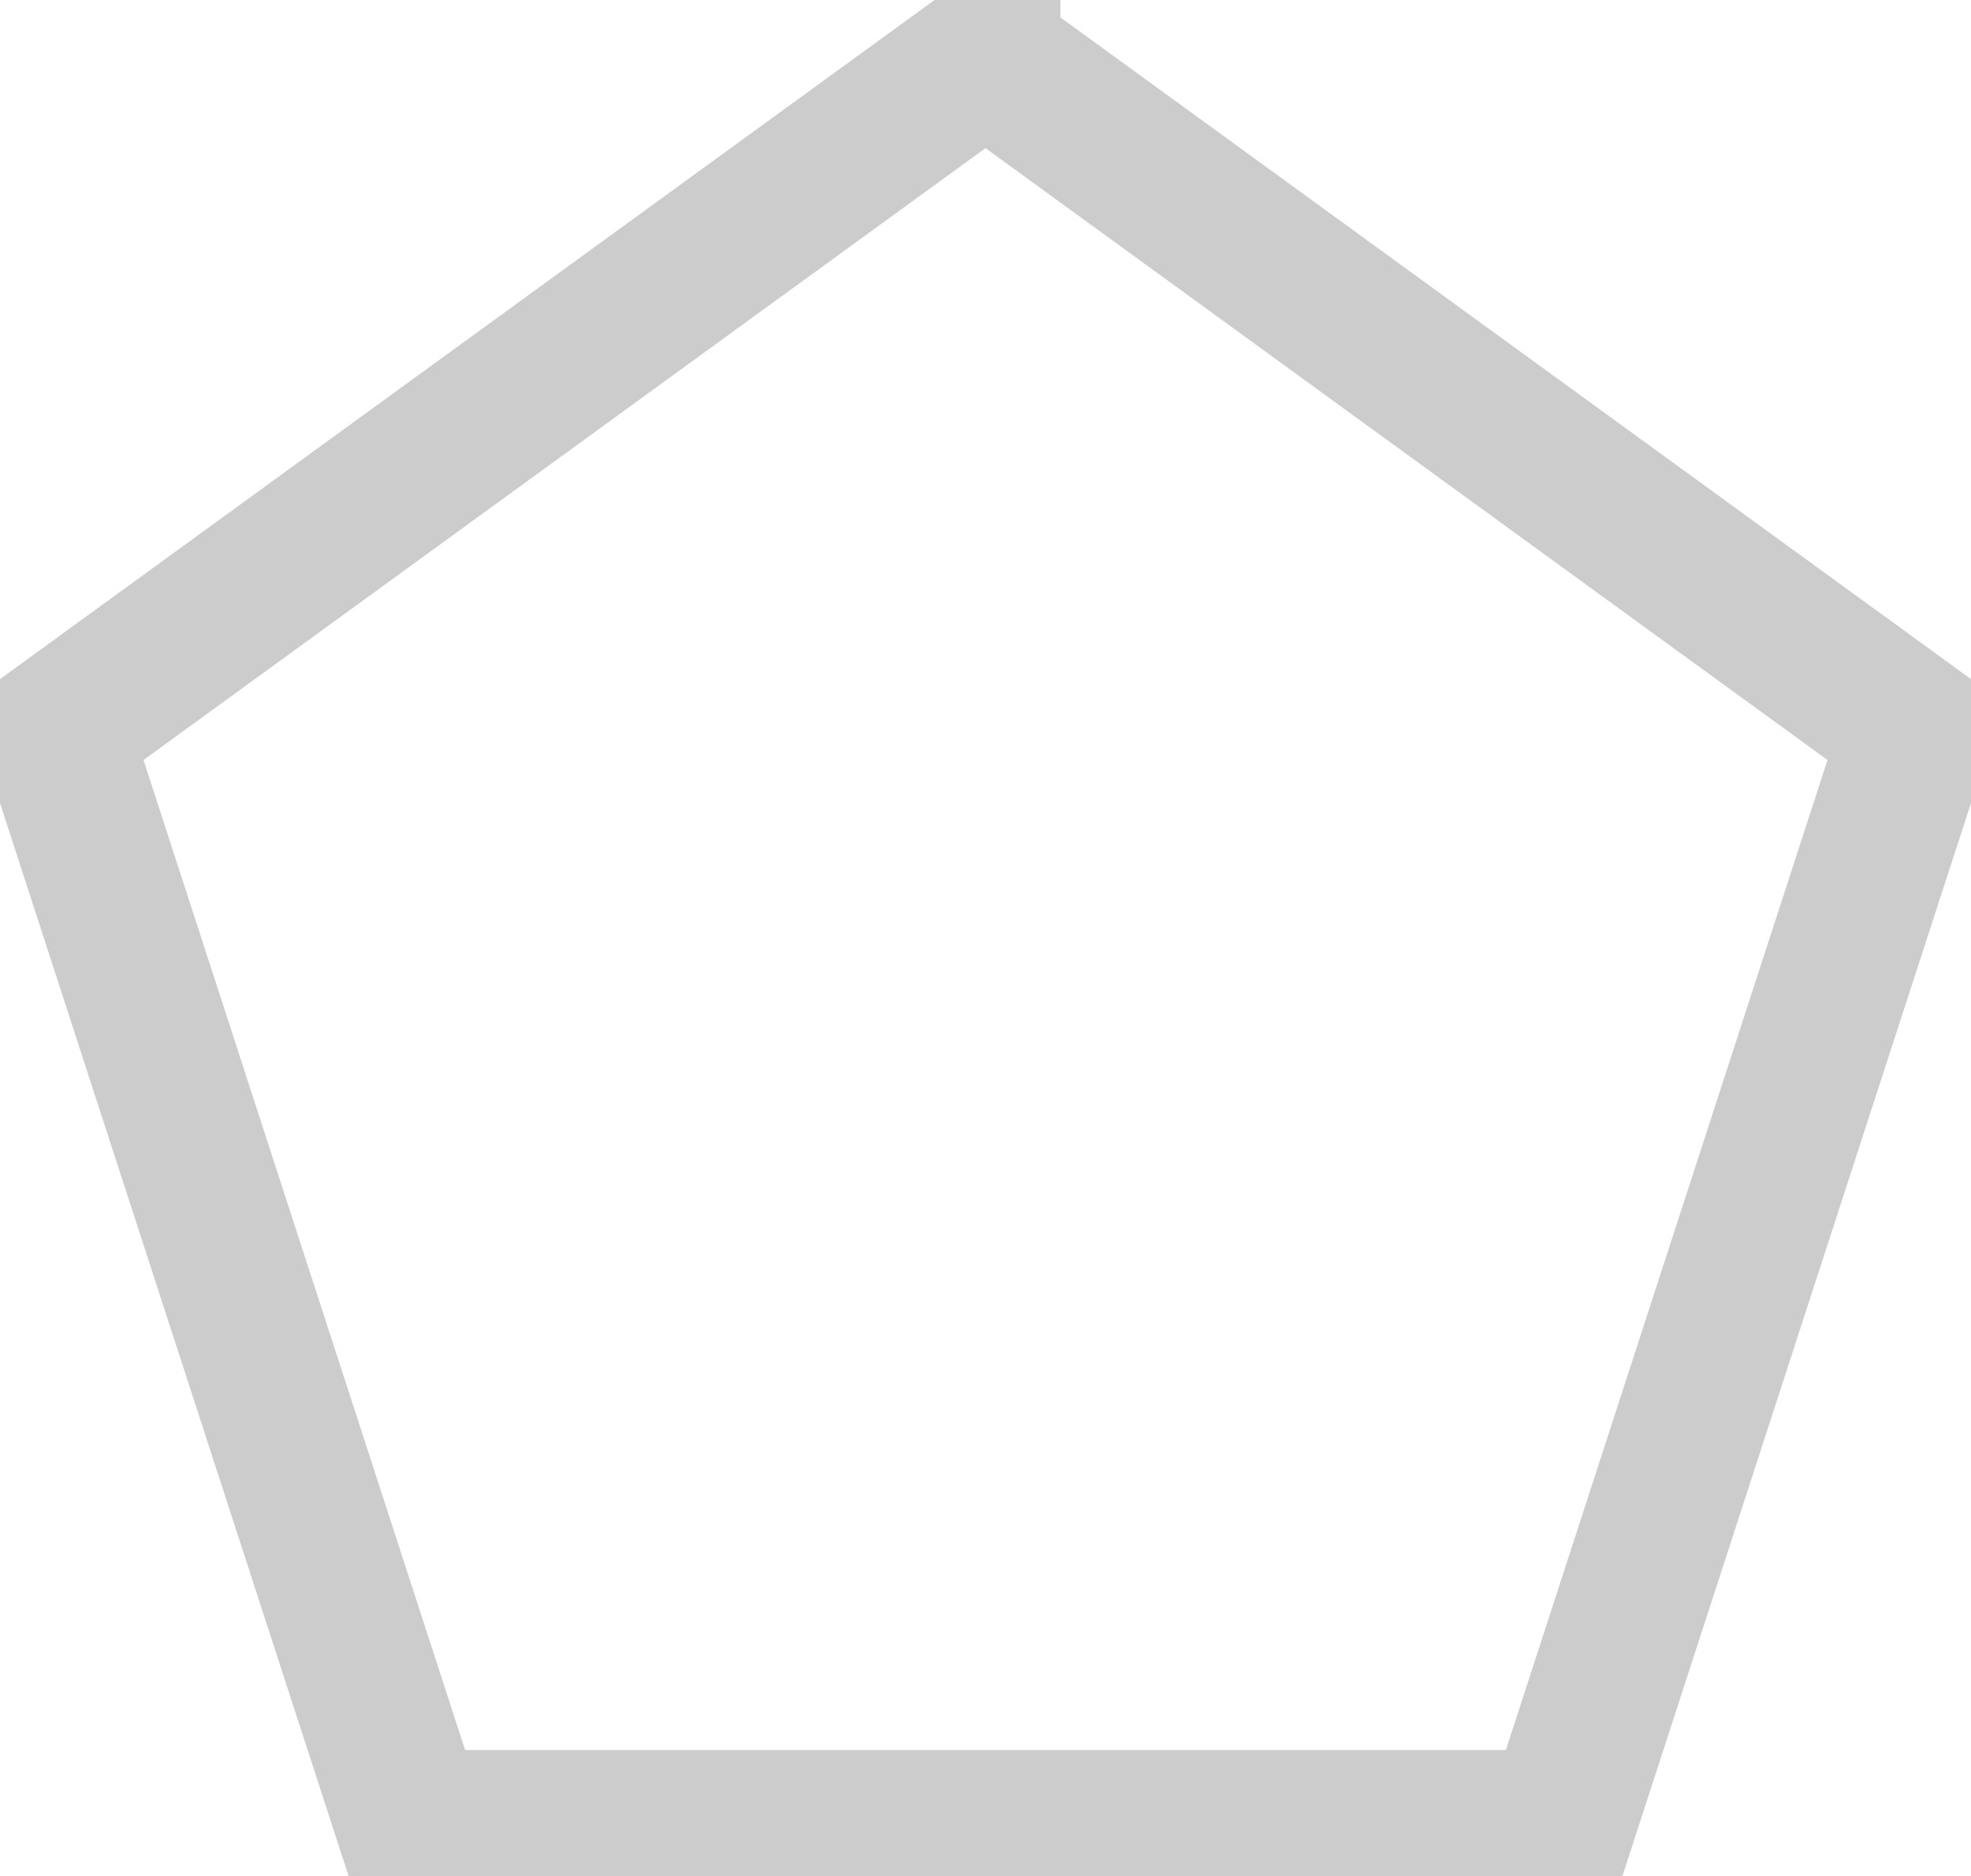
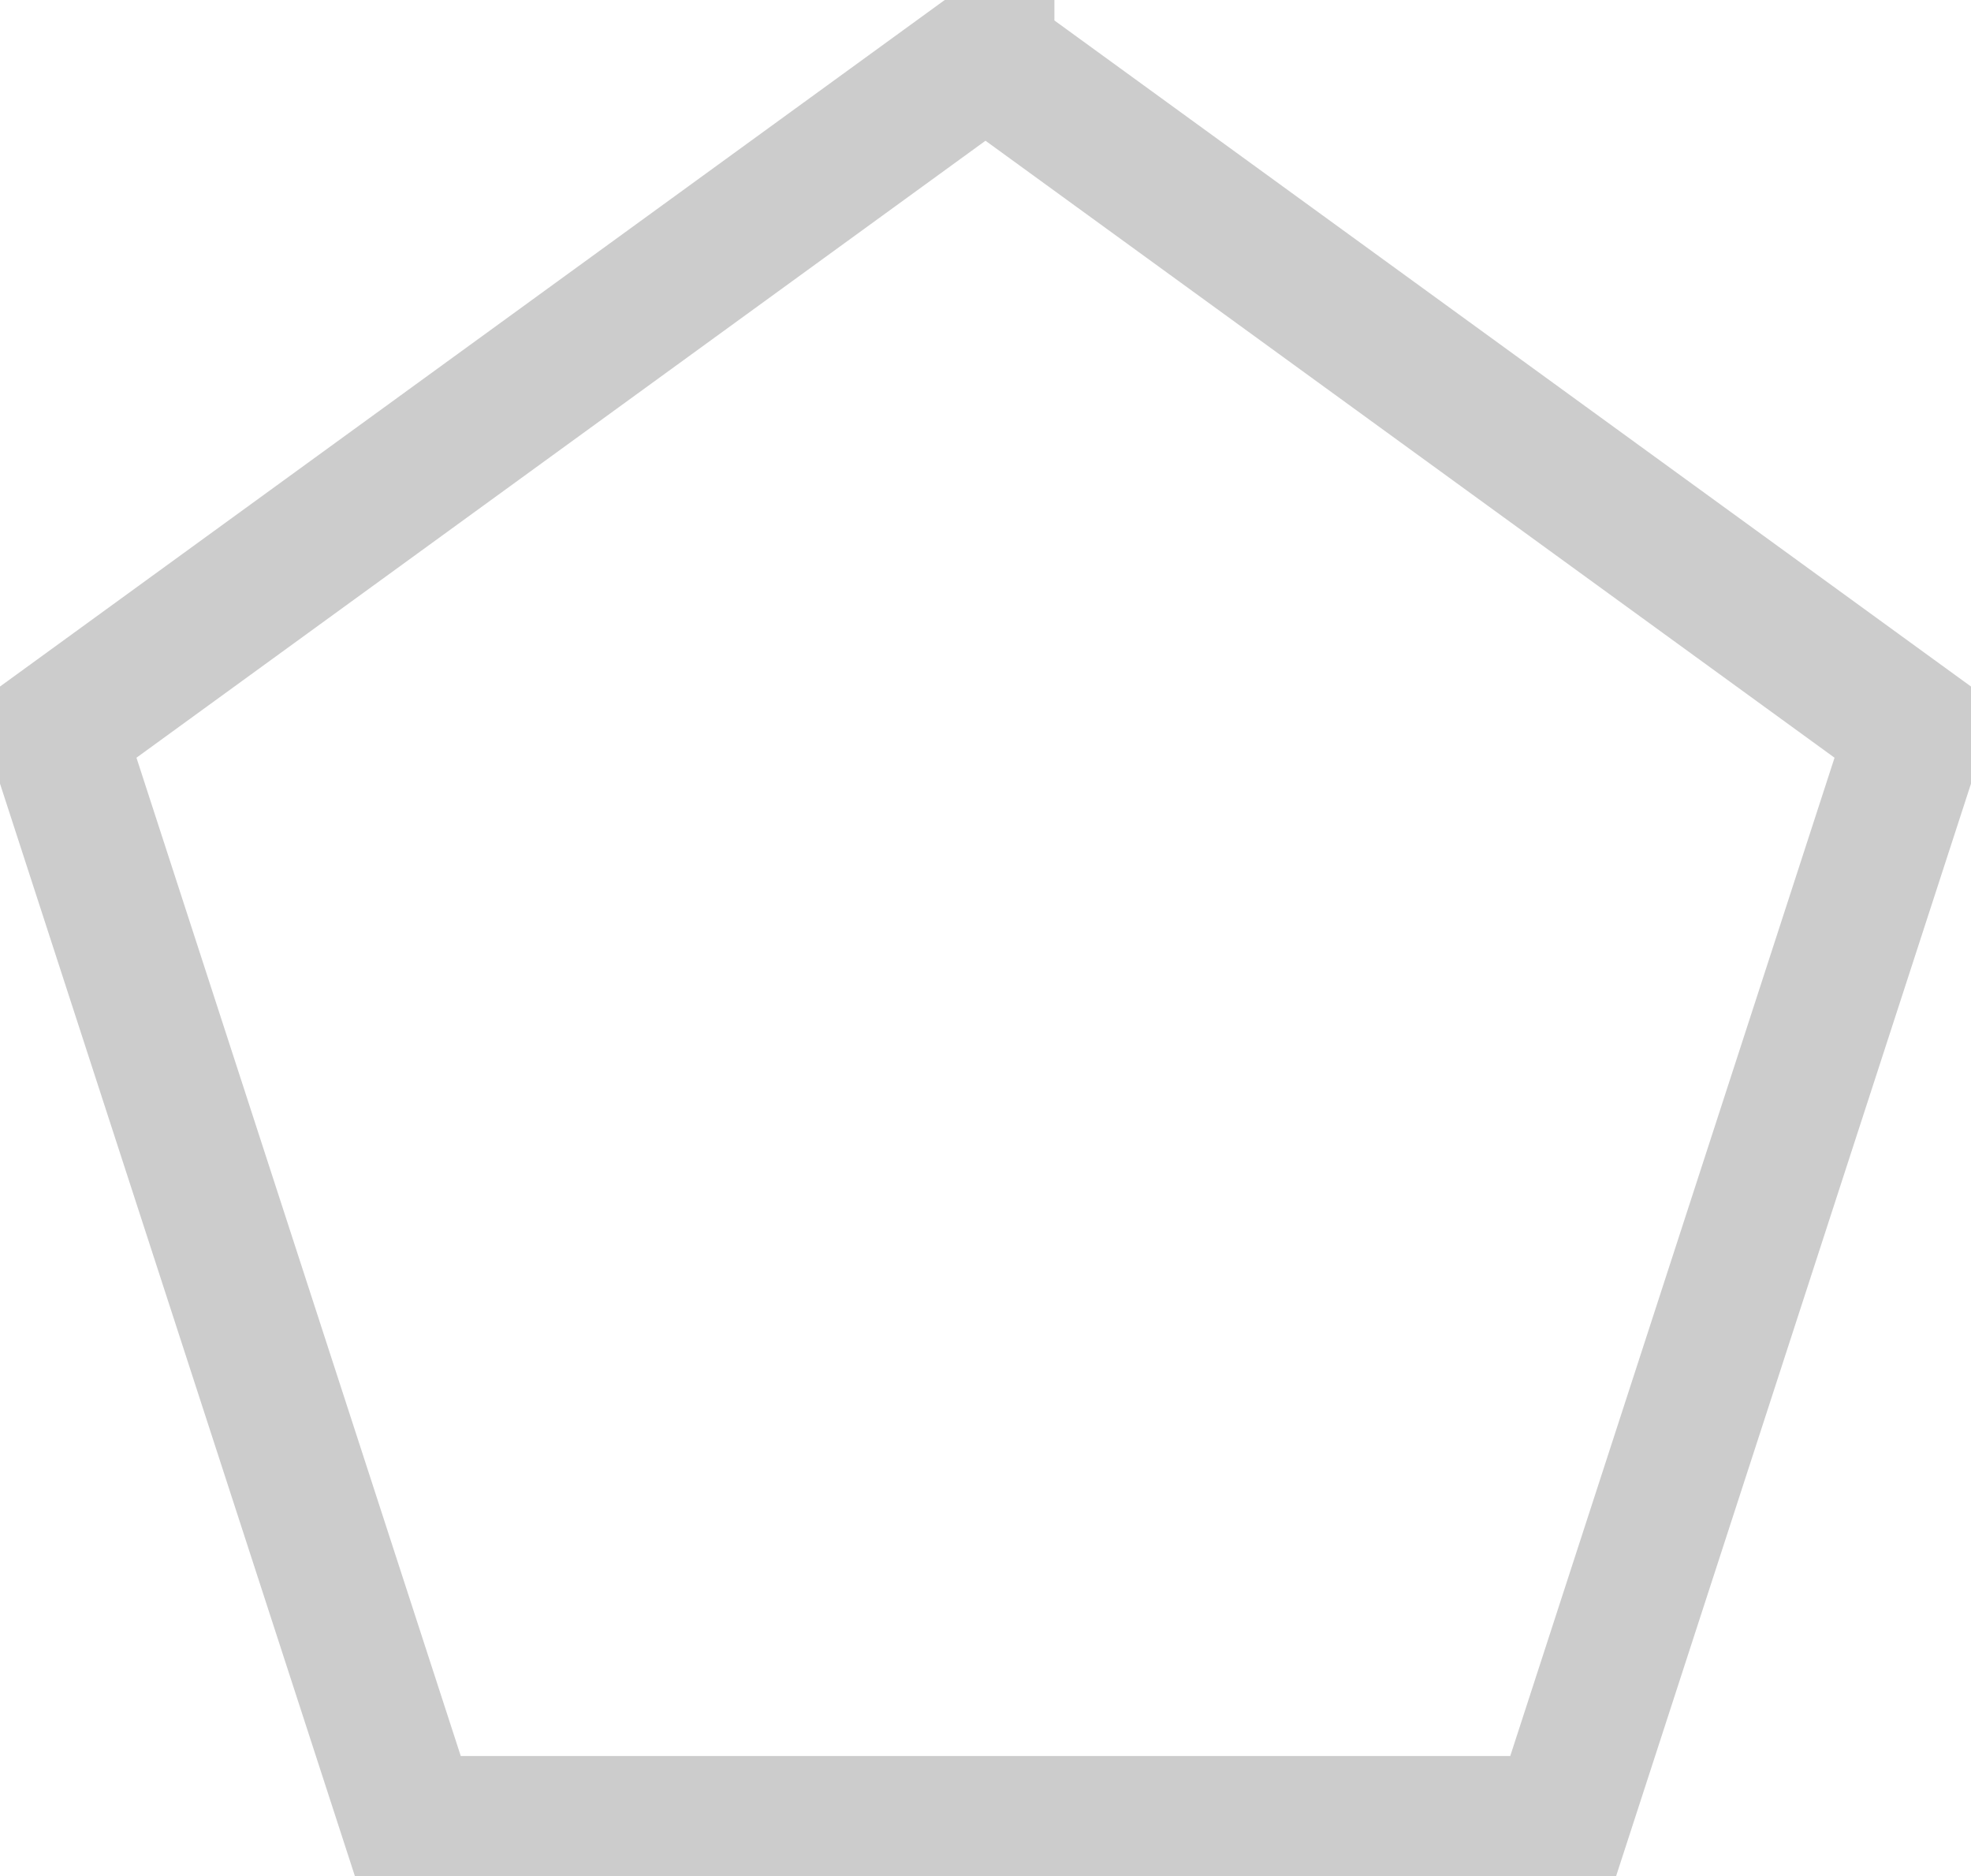
<svg xmlns="http://www.w3.org/2000/svg" width="329" height="313">
-   <path fill="none" stroke="#000" stroke-width="25" d="M164.5 9.27L9.26 122.06l59.296 182.495h191.888L319.74 122.06 164.5 9.271z" opacity=".2" />
+   <path fill="none" stroke="#000" stroke-width="23" d="M164.5 9.27L9.26 122.06l59.296 182.495h191.888L319.74 122.06 164.5 9.271z" opacity=".2" />
</svg>
